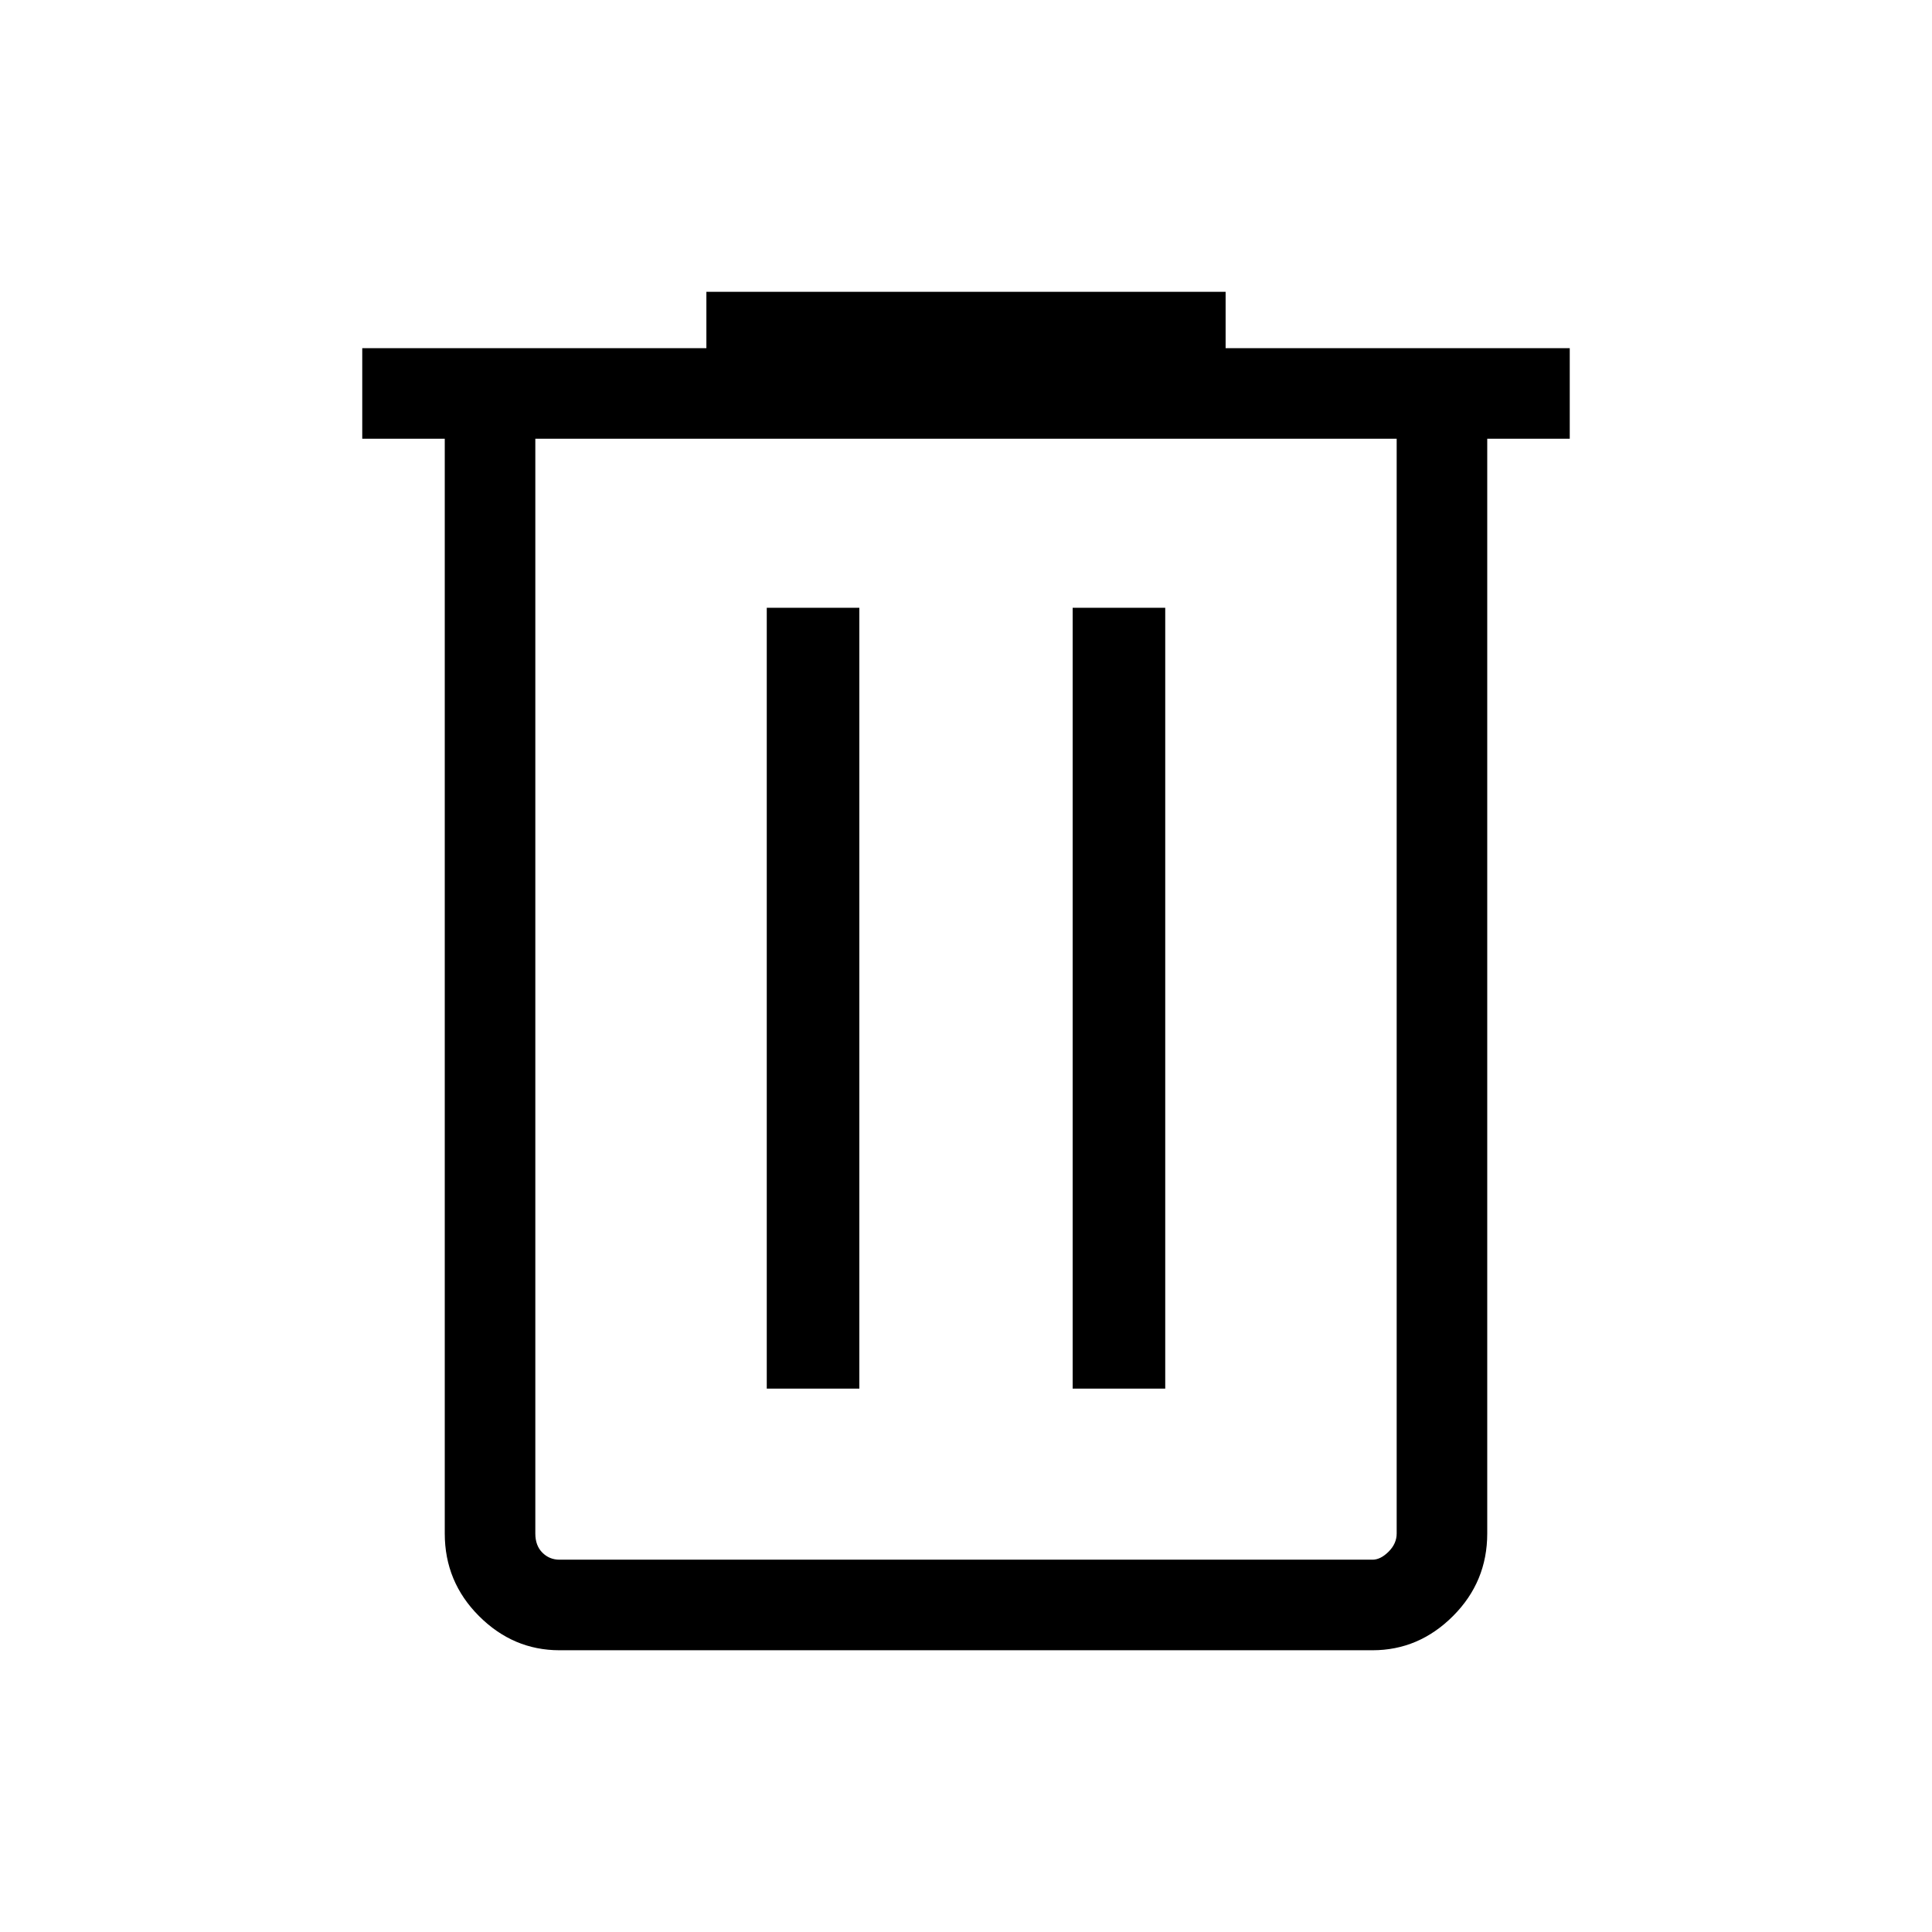
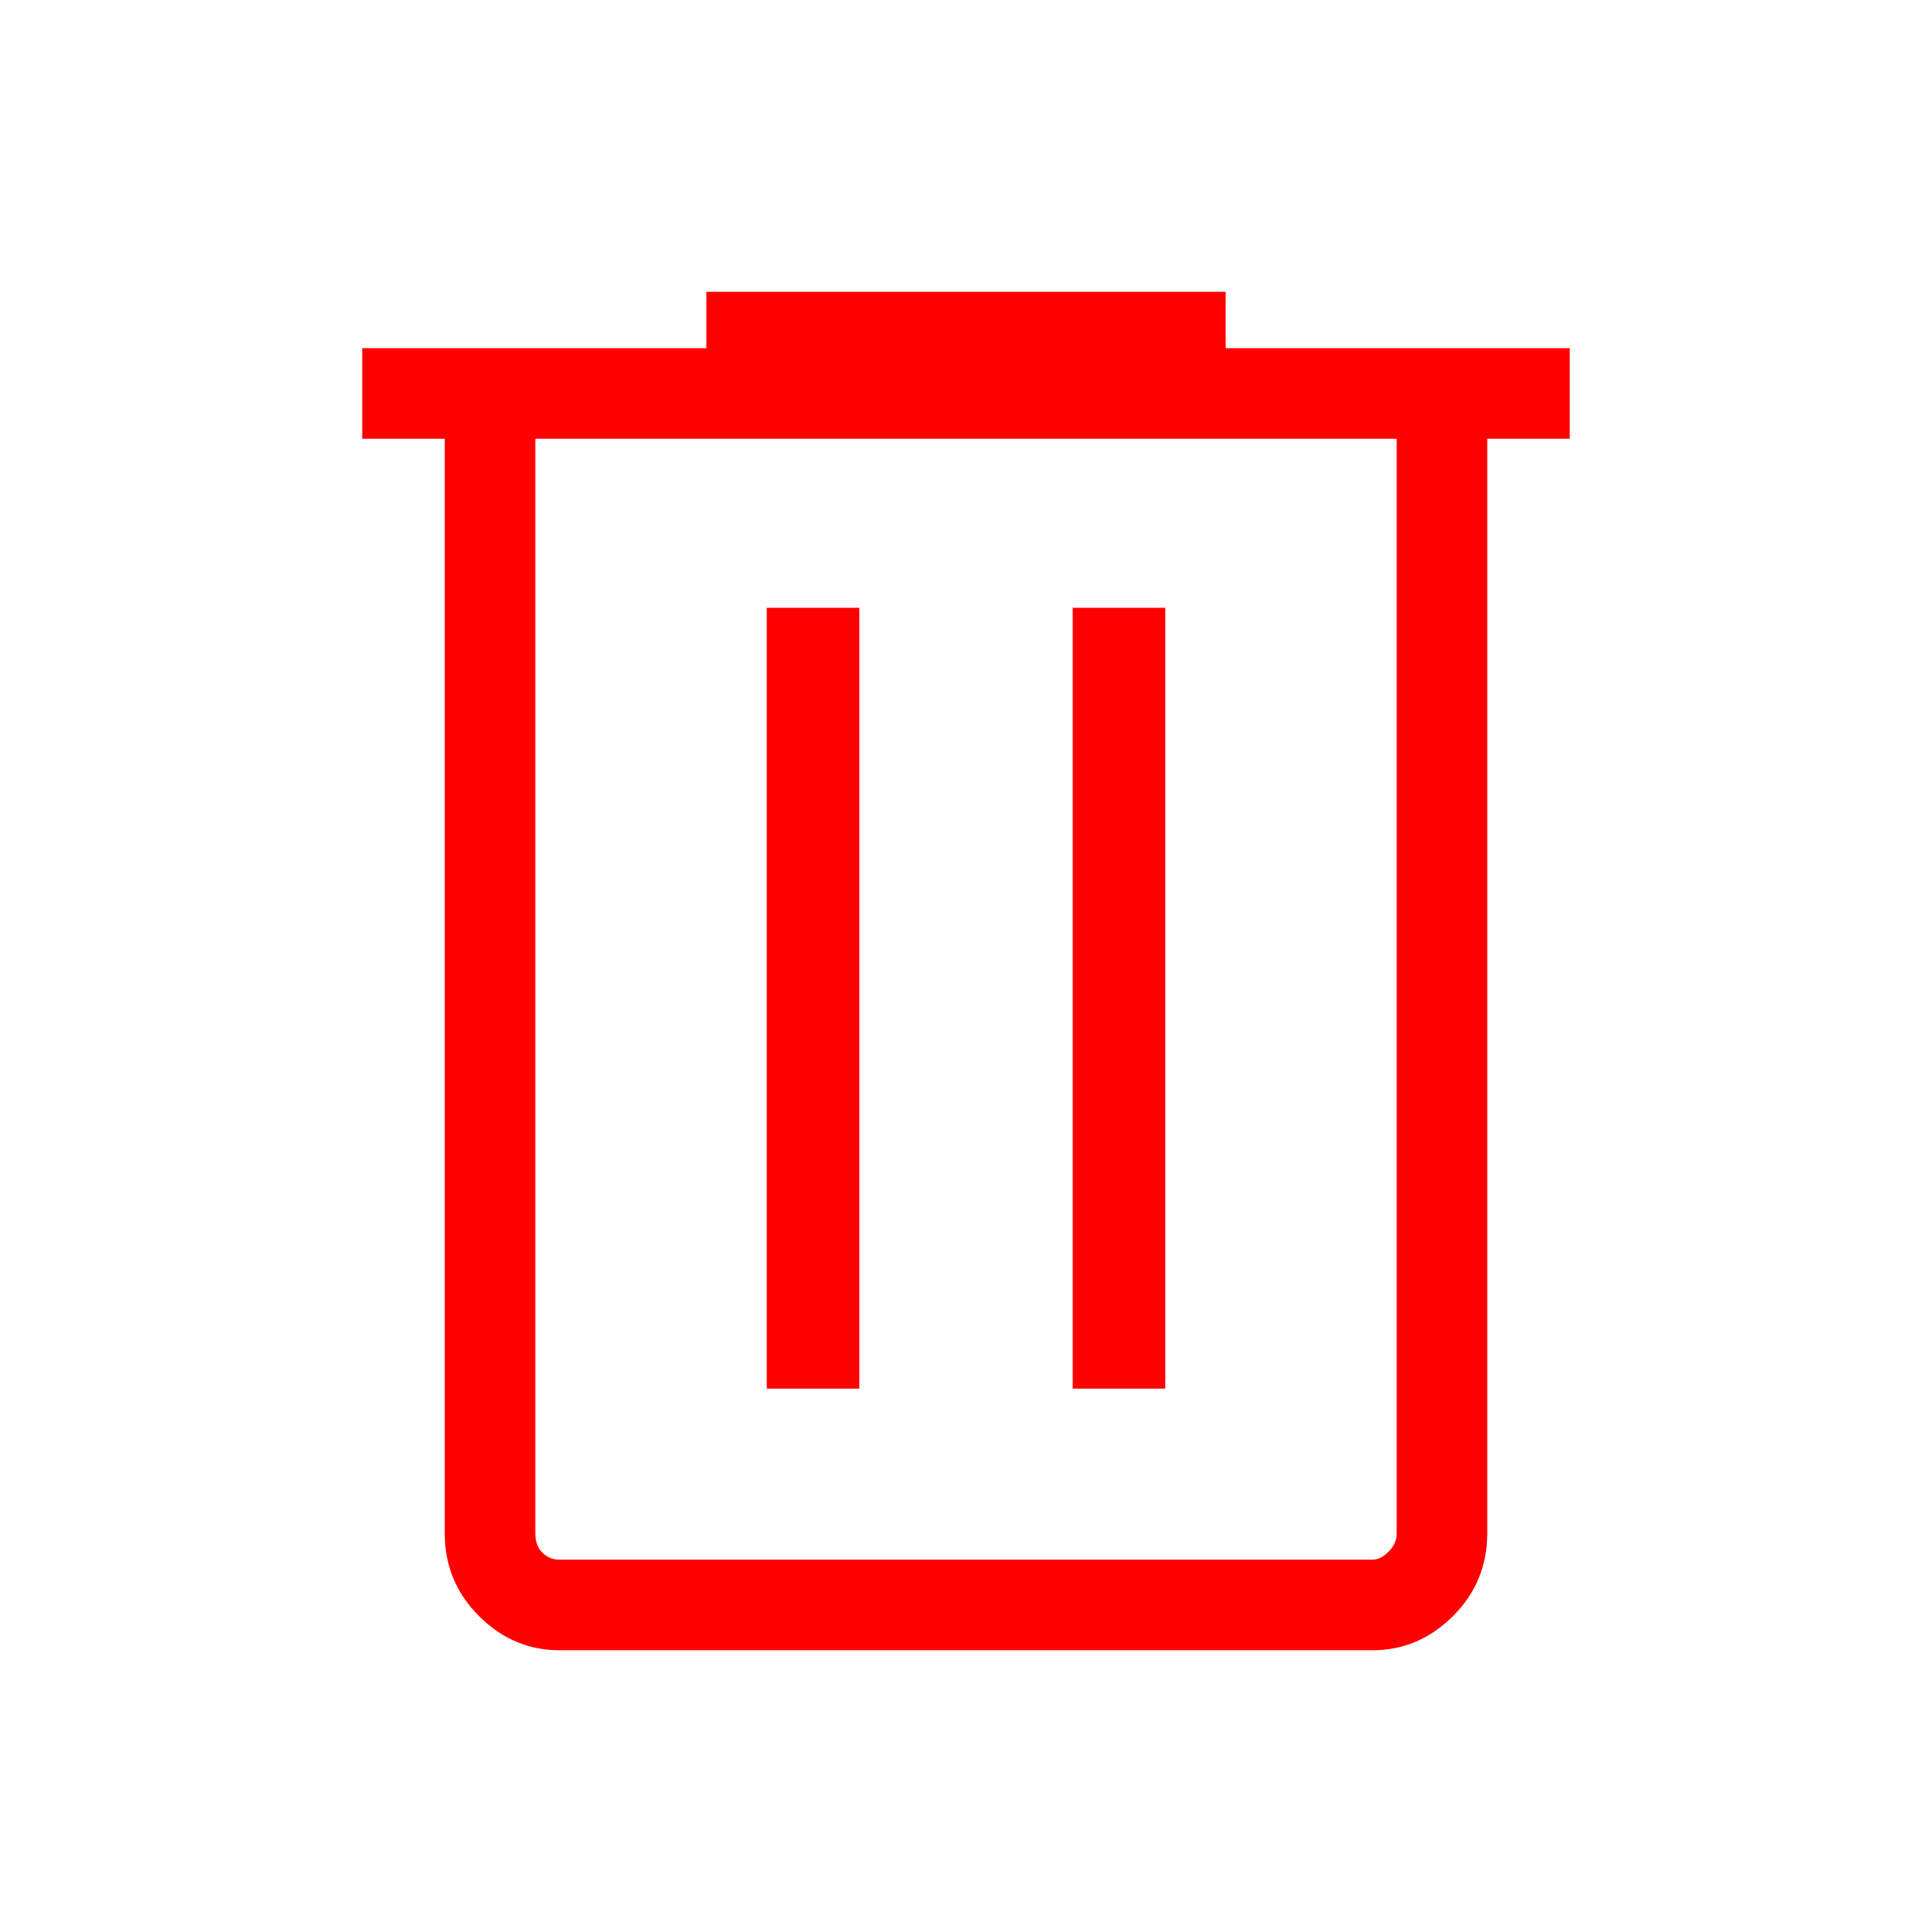
- <svg xmlns="http://www.w3.org/2000/svg" height="48" width="48">
+ <svg xmlns="http://www.w3.org/2000/svg" height="48" width="48" fill="red">
  <path d="M13.9 41q-1.15 0-2-.85-.85-.85-.85-2.05V10.9H9V8.65h8.55v-1.4h12.9v1.4H39v2.25h-2.05v27.2q0 1.2-.85 2.05-.85.85-2 .85Zm20.8-30.1H13.3v27.2q0 .3.175.475t.425.175h20.2q.2 0 .4-.2t.2-.45ZM19.05 34.5h2.3V15.1h-2.3Zm7.6 0h2.3V15.1h-2.3ZM13.3 10.9v27.85V38.1Z" />
</svg>
